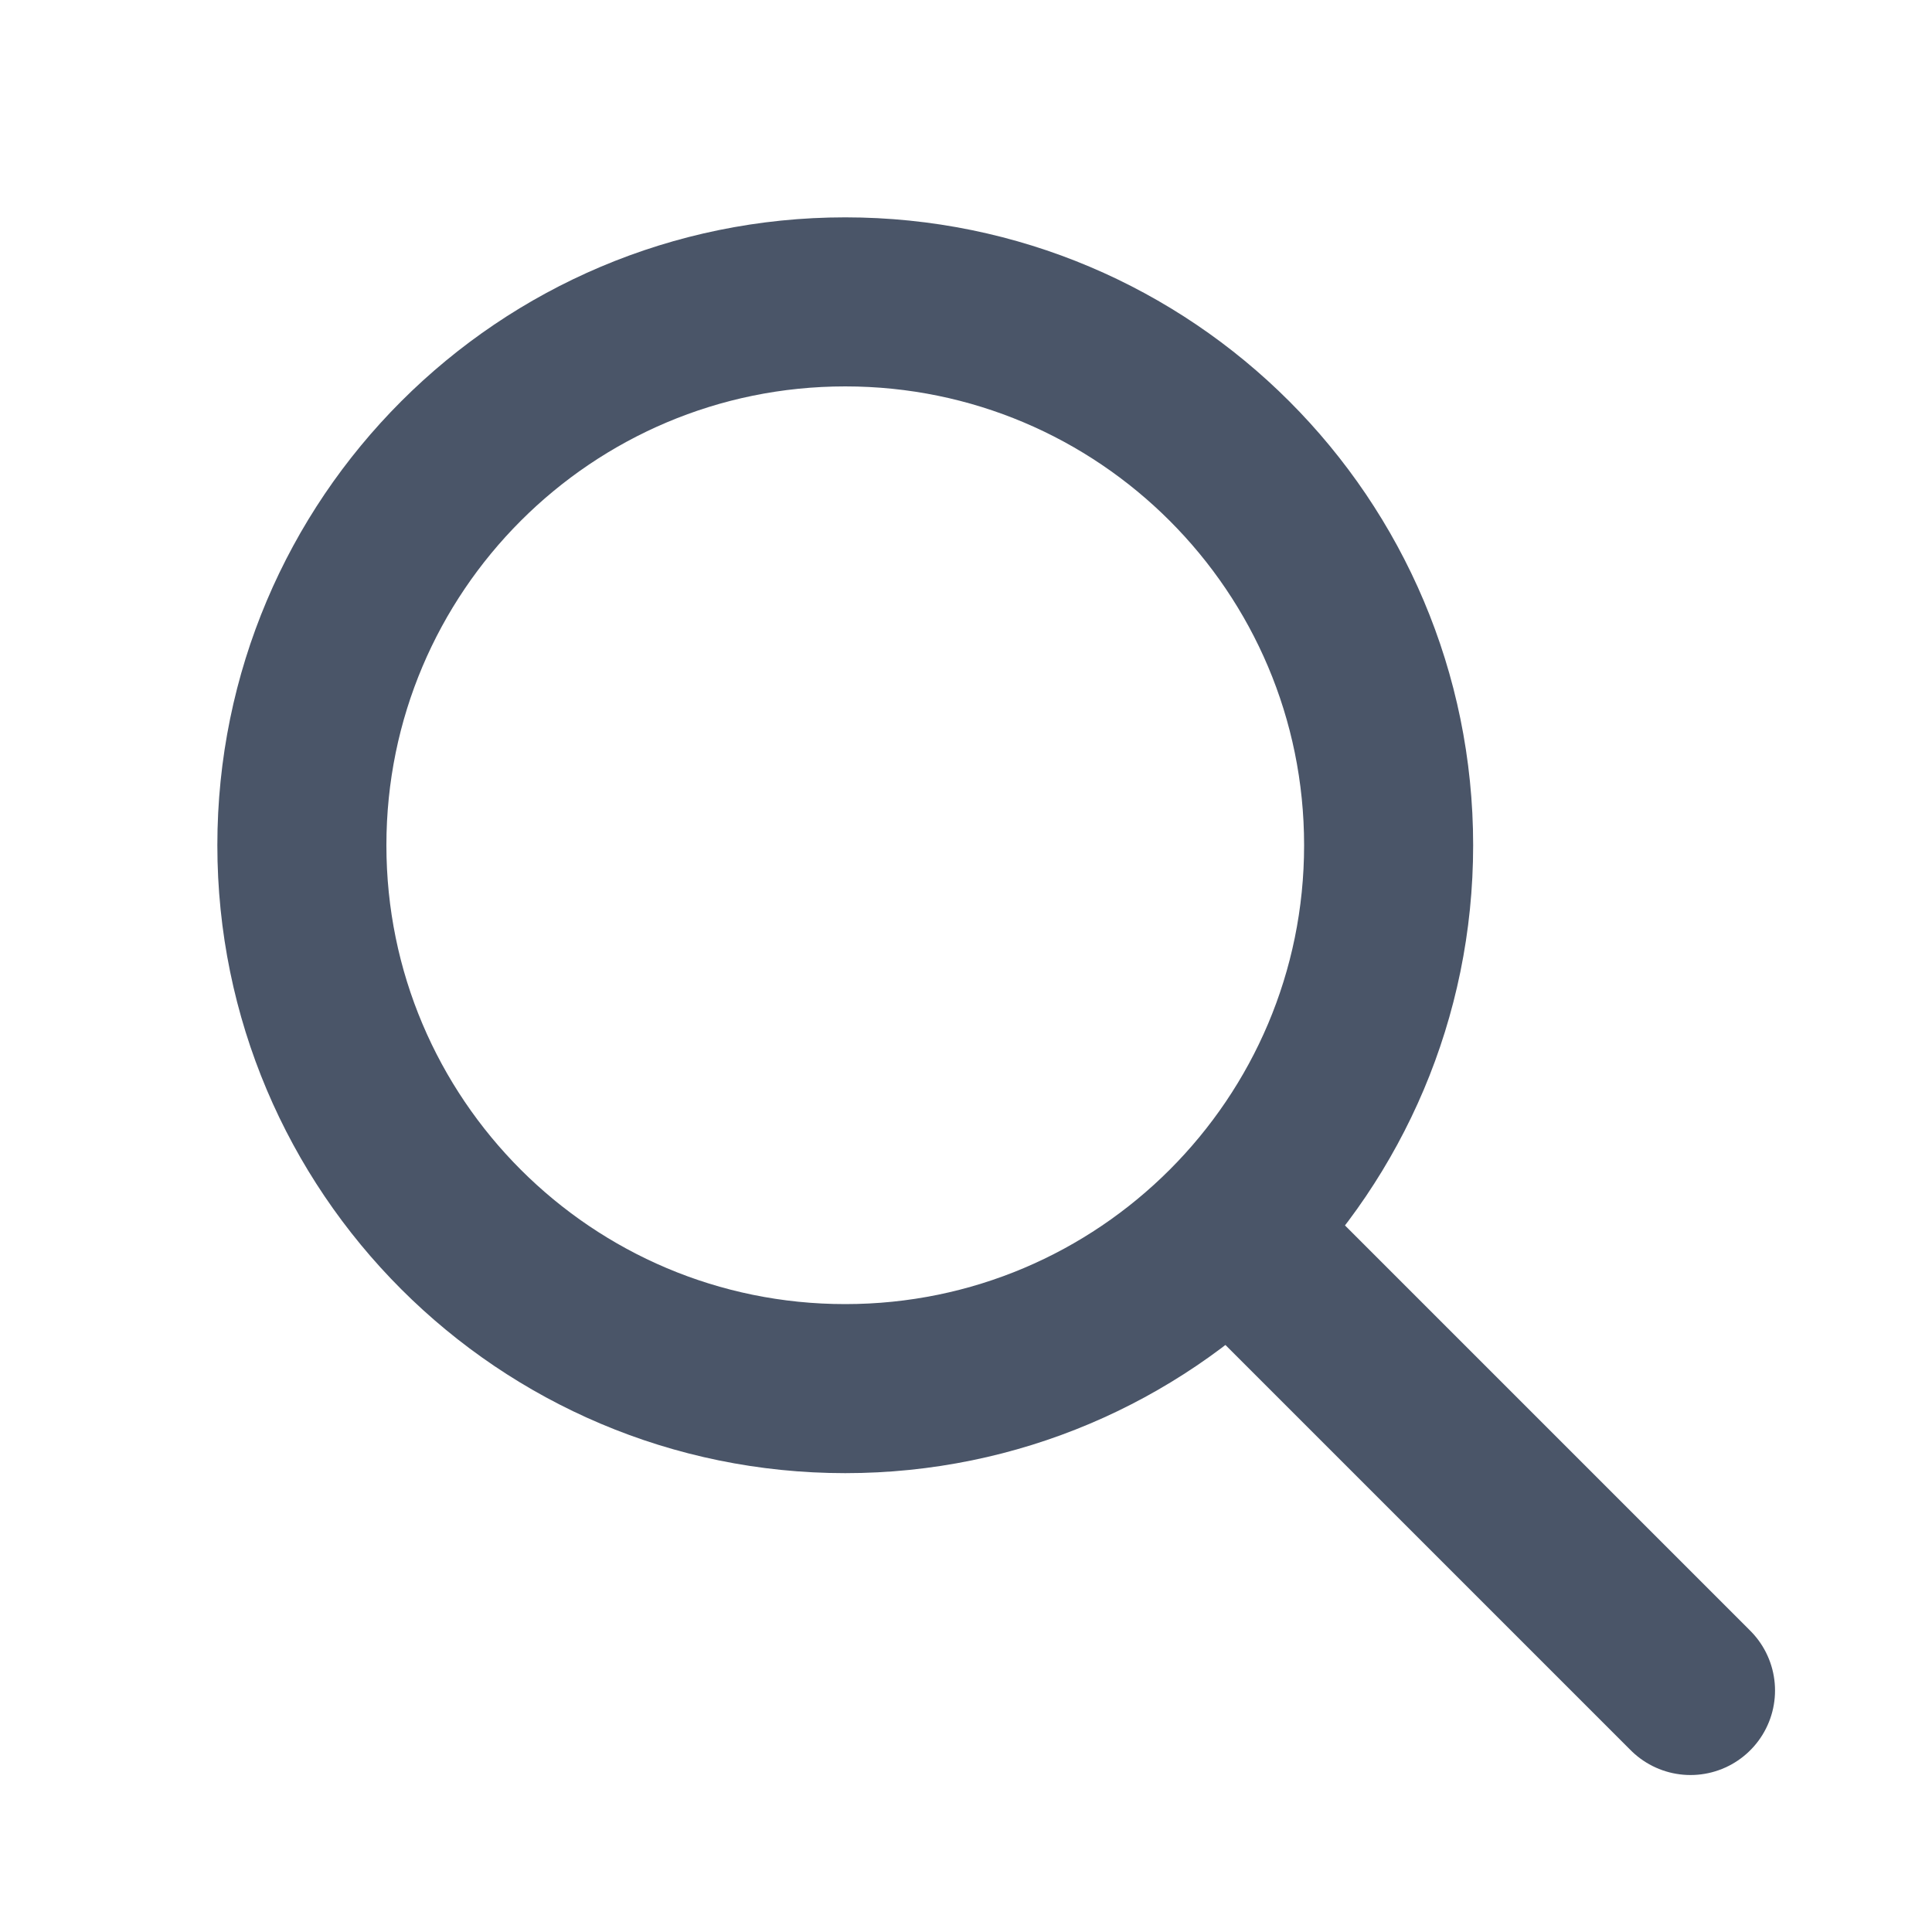
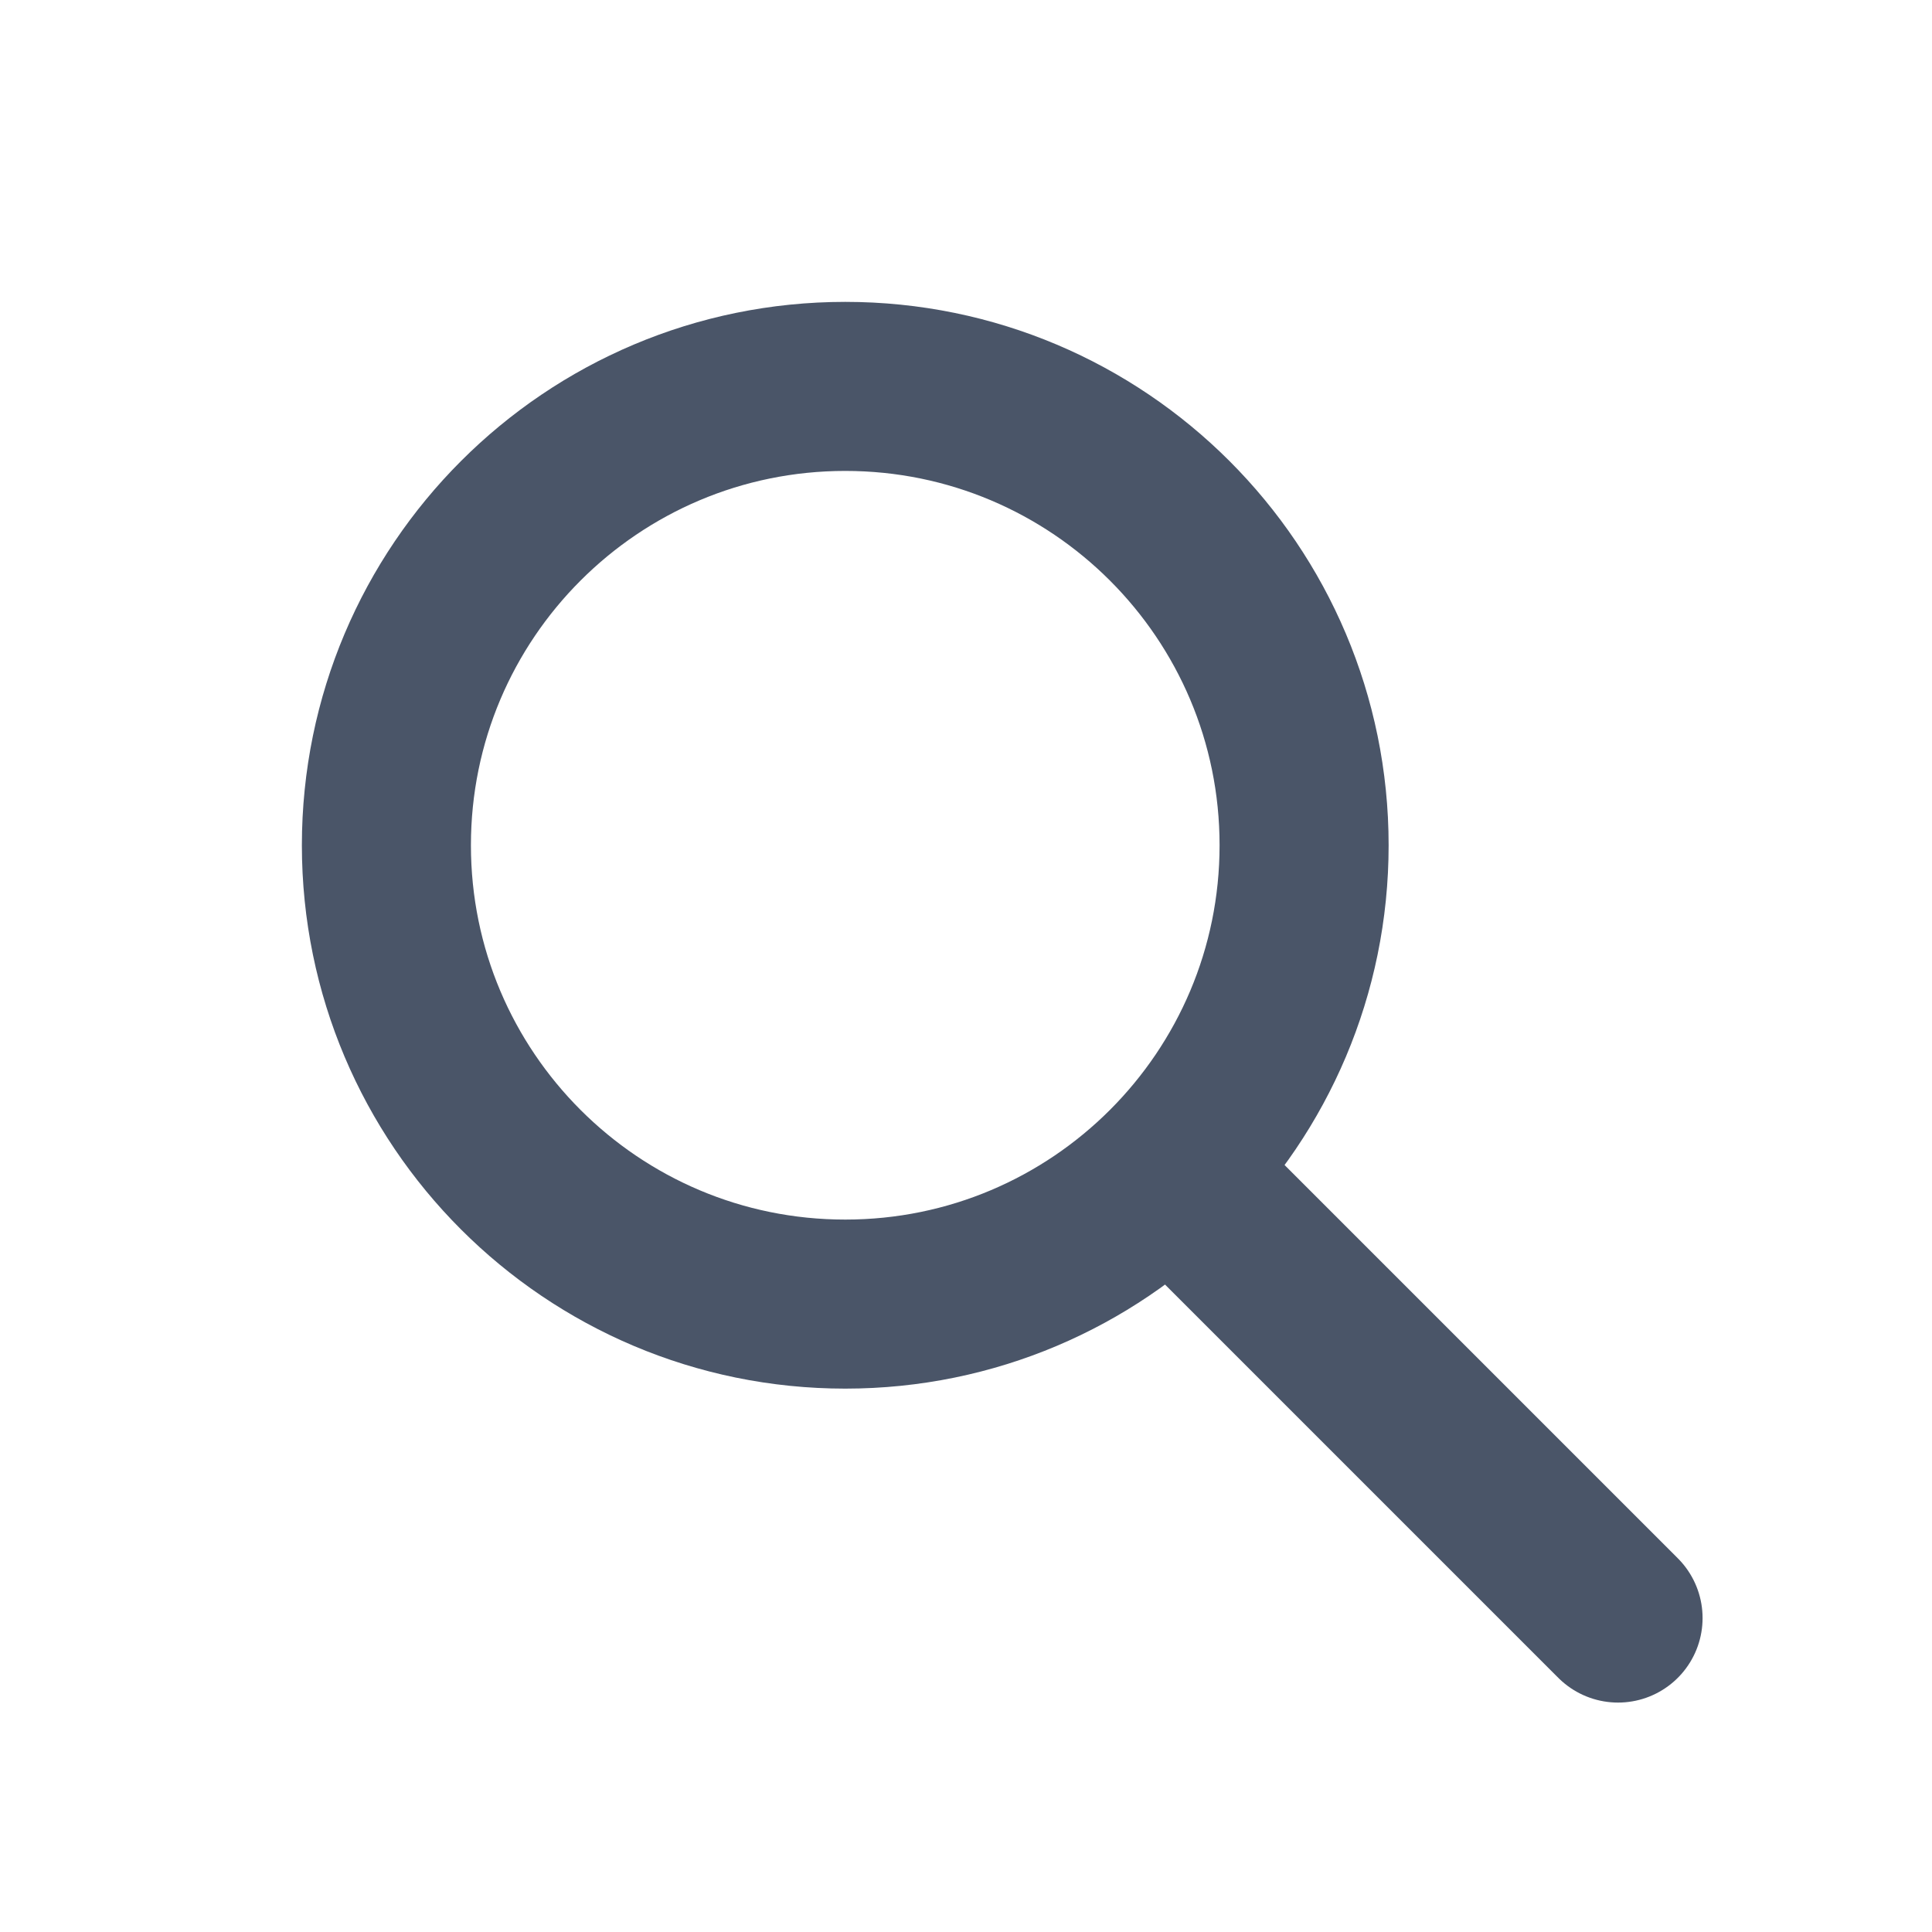
<svg xmlns="http://www.w3.org/2000/svg" width="16" height="16" viewBox="0 0 16 16" fill="none">
-   <circle cx="7" cy="7" r="4.5" stroke="#4A5568" stroke-width="1.4" />
-   <path d="M10.5 10.5L14 14" stroke="#4A5568" stroke-width="1.4" stroke-linecap="round" />
+   <circle cx="7" cy="7" r="3.8" stroke="#4A5568" stroke-width="1.4" />
+   <path d="M10 10L13.4 13.4" stroke="#4A5568" stroke-width="1.4" stroke-linecap="round" />
</svg>
